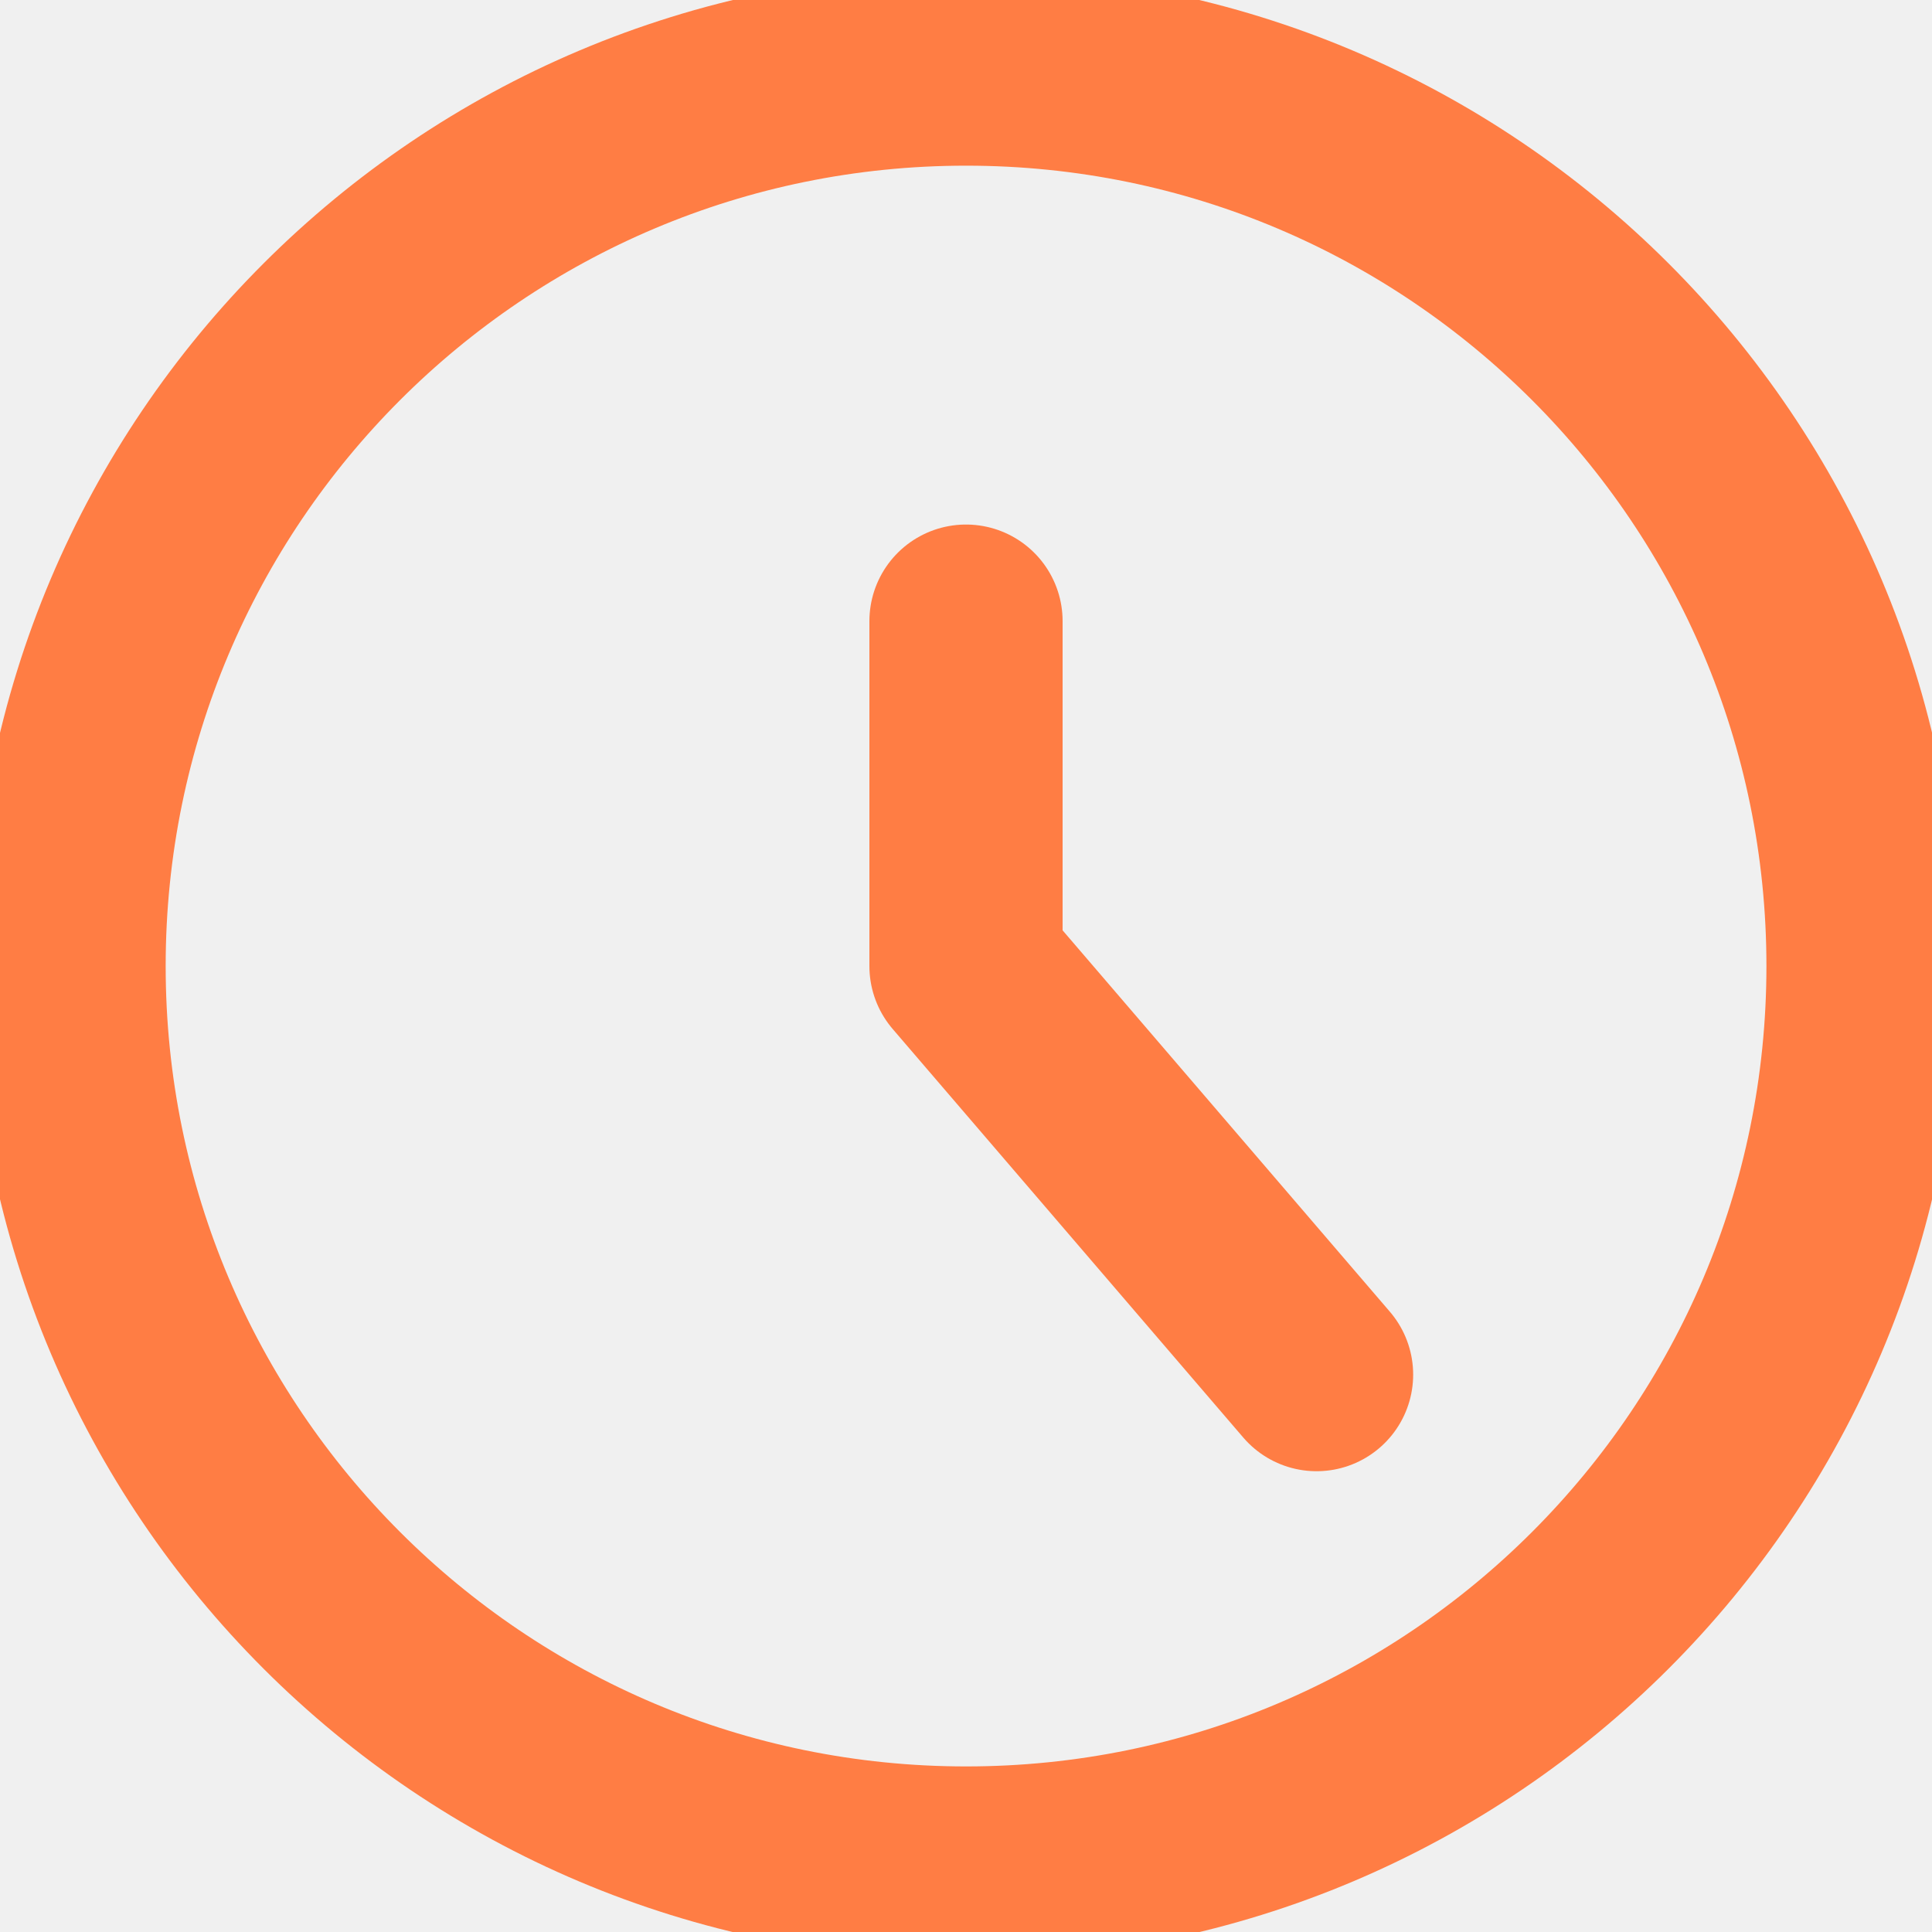
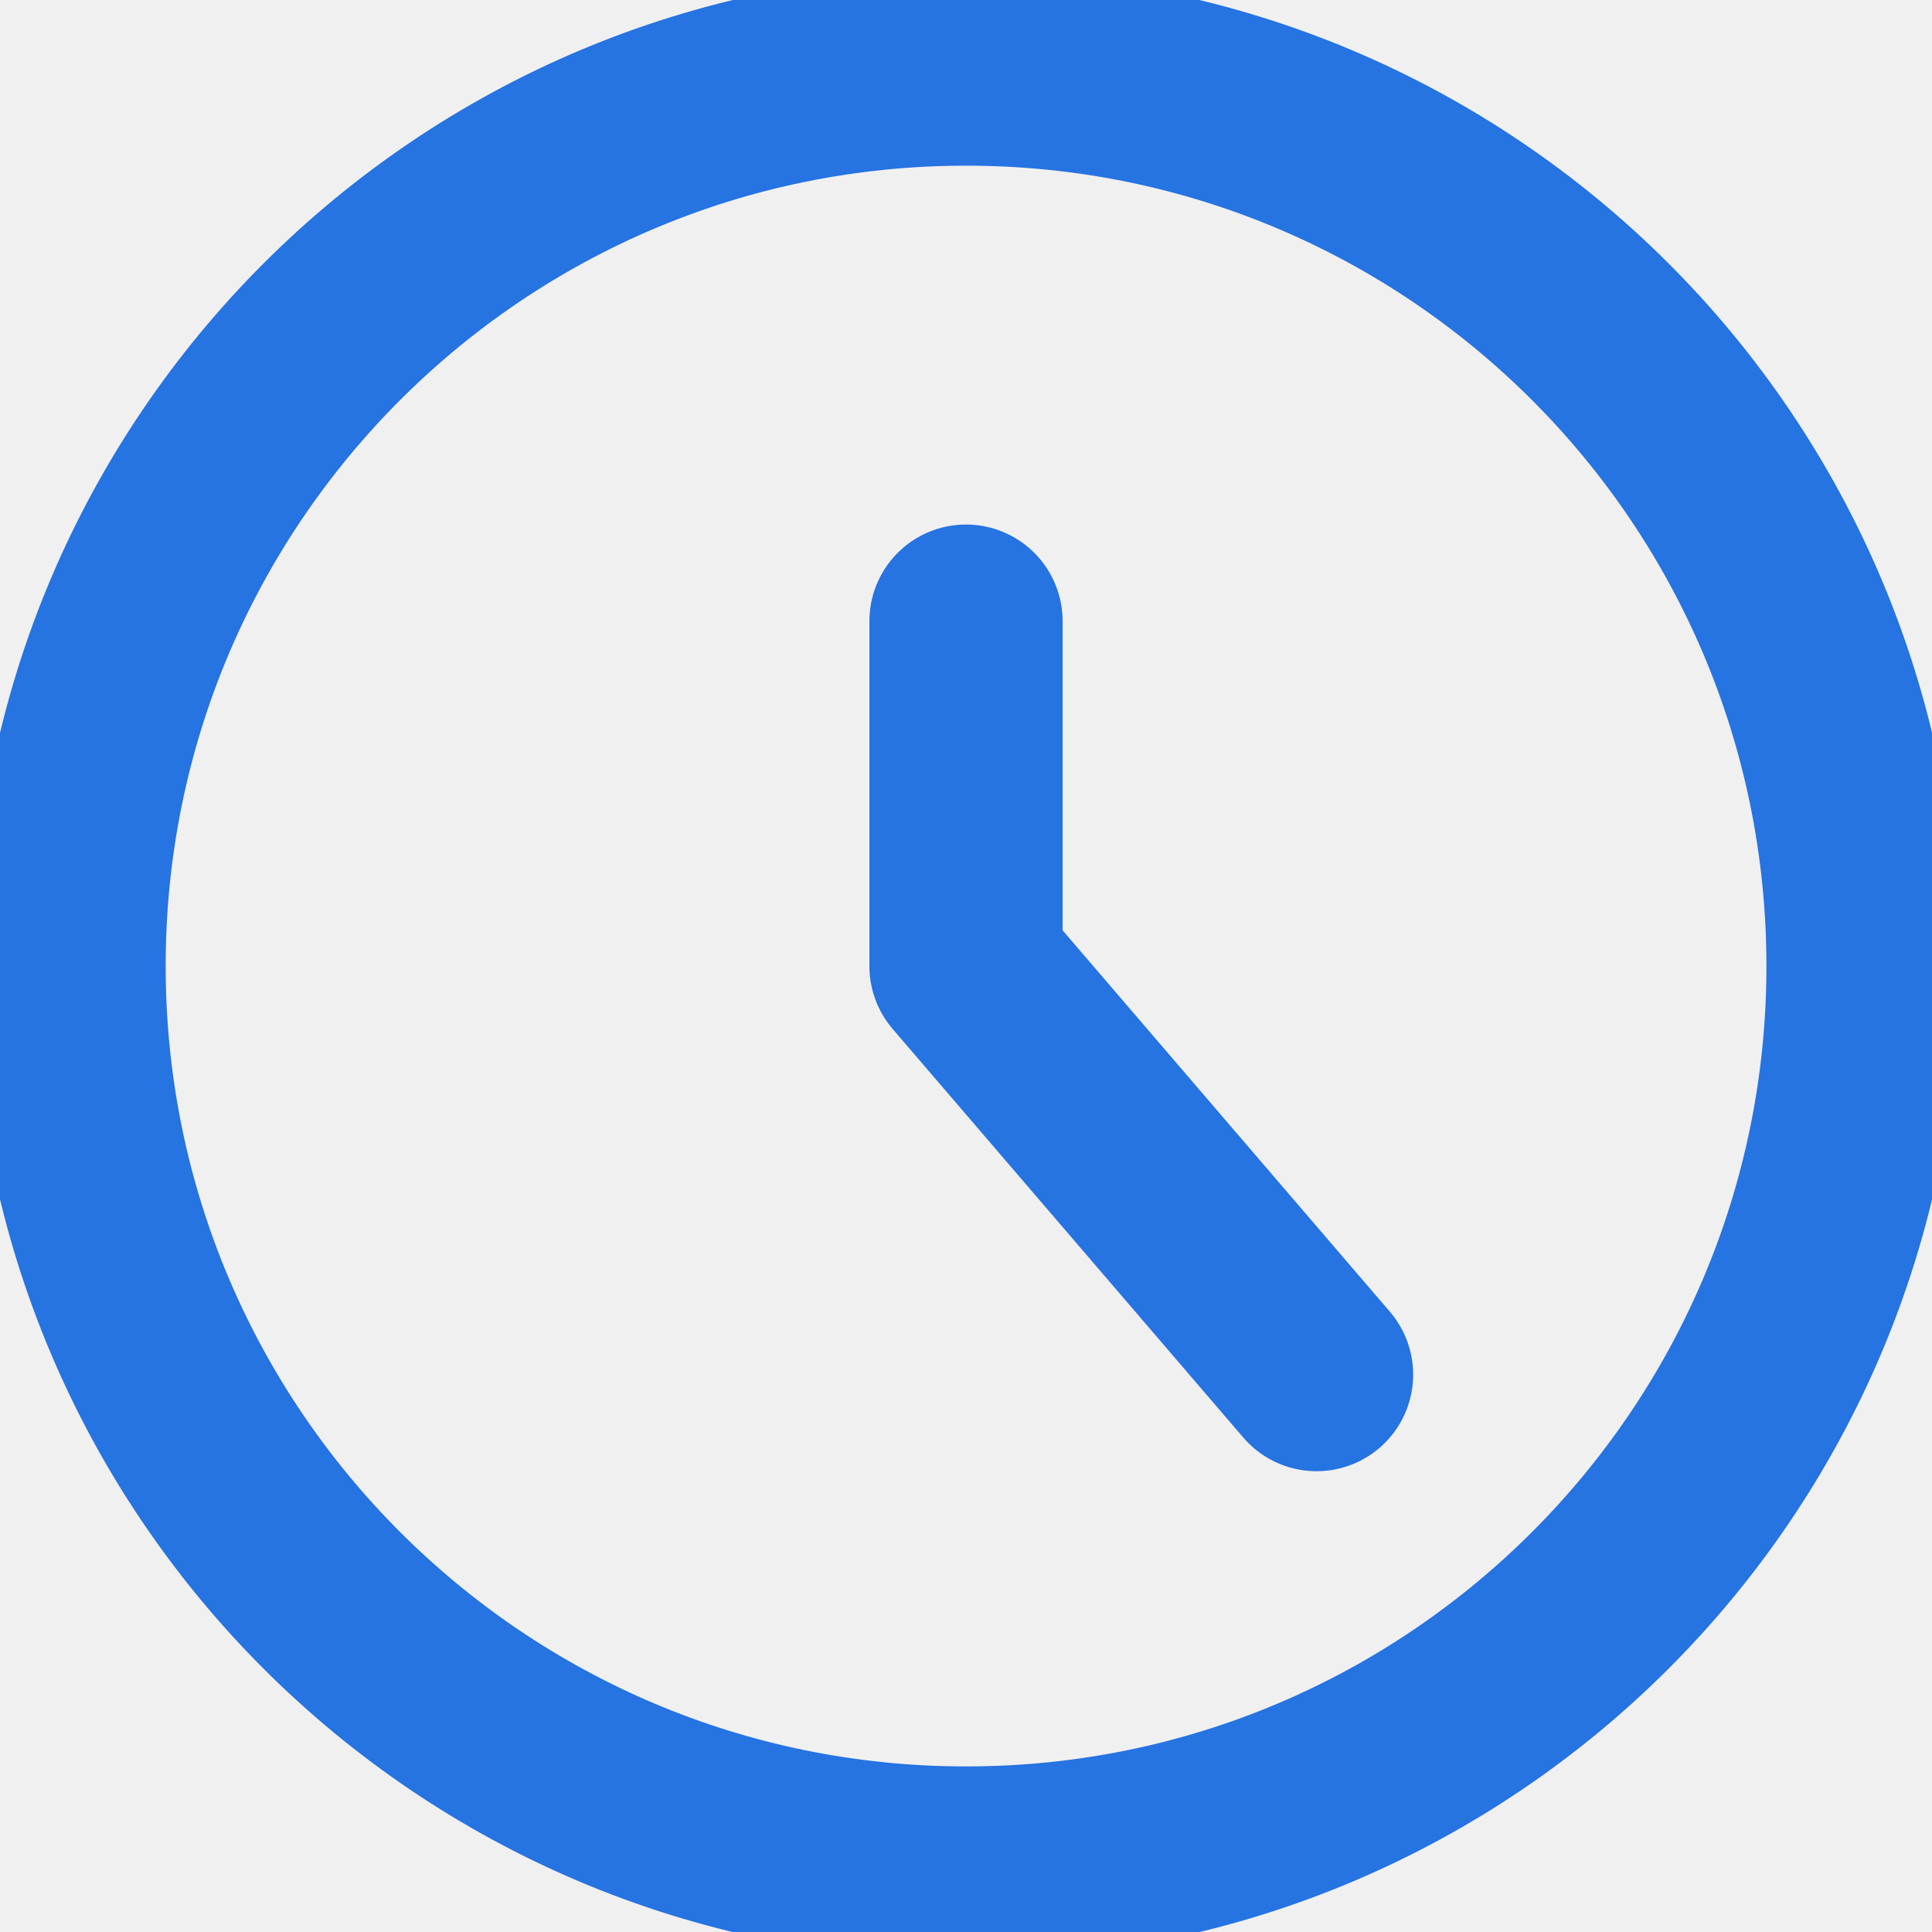
<svg xmlns="http://www.w3.org/2000/svg" width="20" height="20" viewBox="0 0 20 20" fill="none">
-   <g clip-path="url(#clip0_438_4958)">
-     <path d="M10.001 19.286C15.129 19.286 19.286 15.129 19.286 10.001C19.286 4.872 15.129 0.715 10.001 0.715C4.872 0.715 0.715 4.872 0.715 10.001C0.715 15.129 4.872 19.286 10.001 19.286Z" stroke="#FF7D44" stroke-width="2" stroke-linecap="round" stroke-linejoin="round" />
-     <path d="M10 6.43V10.001L13.629 14.23" stroke="#FF7D44" stroke-width="2" stroke-linecap="round" stroke-linejoin="round" />
+   <g clip-path="url(#clip0_1427_54199)">
+     <g clip-path="url(#clip1_1427_54199)">
+       <g clip-path="url(#clip2_1427_54199)">
+         <mask id="mask0_1427_54199" style="mask-type:luminance" maskUnits="userSpaceOnUse" x="0" y="0" width="20" height="20">
+           <path d="M20 0H0V20H20V0Z" fill="white" />
+         </mask>
+         <g mask="url(#mask0_1427_54199)">
+           <path d="M10.001 19.286C15.129 19.286 19.286 15.129 19.286 10.001C19.286 4.872 15.129 0.715 10.001 0.715C4.872 0.715 0.715 4.872 0.715 10.001C0.715 15.129 4.872 19.286 10.001 19.286Z" stroke="#2673E2" stroke-width="2" stroke-linecap="round" stroke-linejoin="round" />
+           <path d="M10 6.43V10.001L13.629 14.23" stroke="#2673E2" stroke-width="2" stroke-linecap="round" stroke-linejoin="round" />
+         </g>
+       </g>
+     </g>
  </g>
  <defs>
-     <clipPath id="clip0_438_4958">
+     <clipPath id="clip0_1427_54199">
+       <rect width="20" height="20" fill="white" />
+     </clipPath>
+     <clipPath id="clip1_1427_54199">
+       <rect width="20" height="20" fill="white" />
+     </clipPath>
+     <clipPath id="clip2_1427_54199">
      <rect width="20" height="20" fill="white" />
    </clipPath>
  </defs>
</svg>
